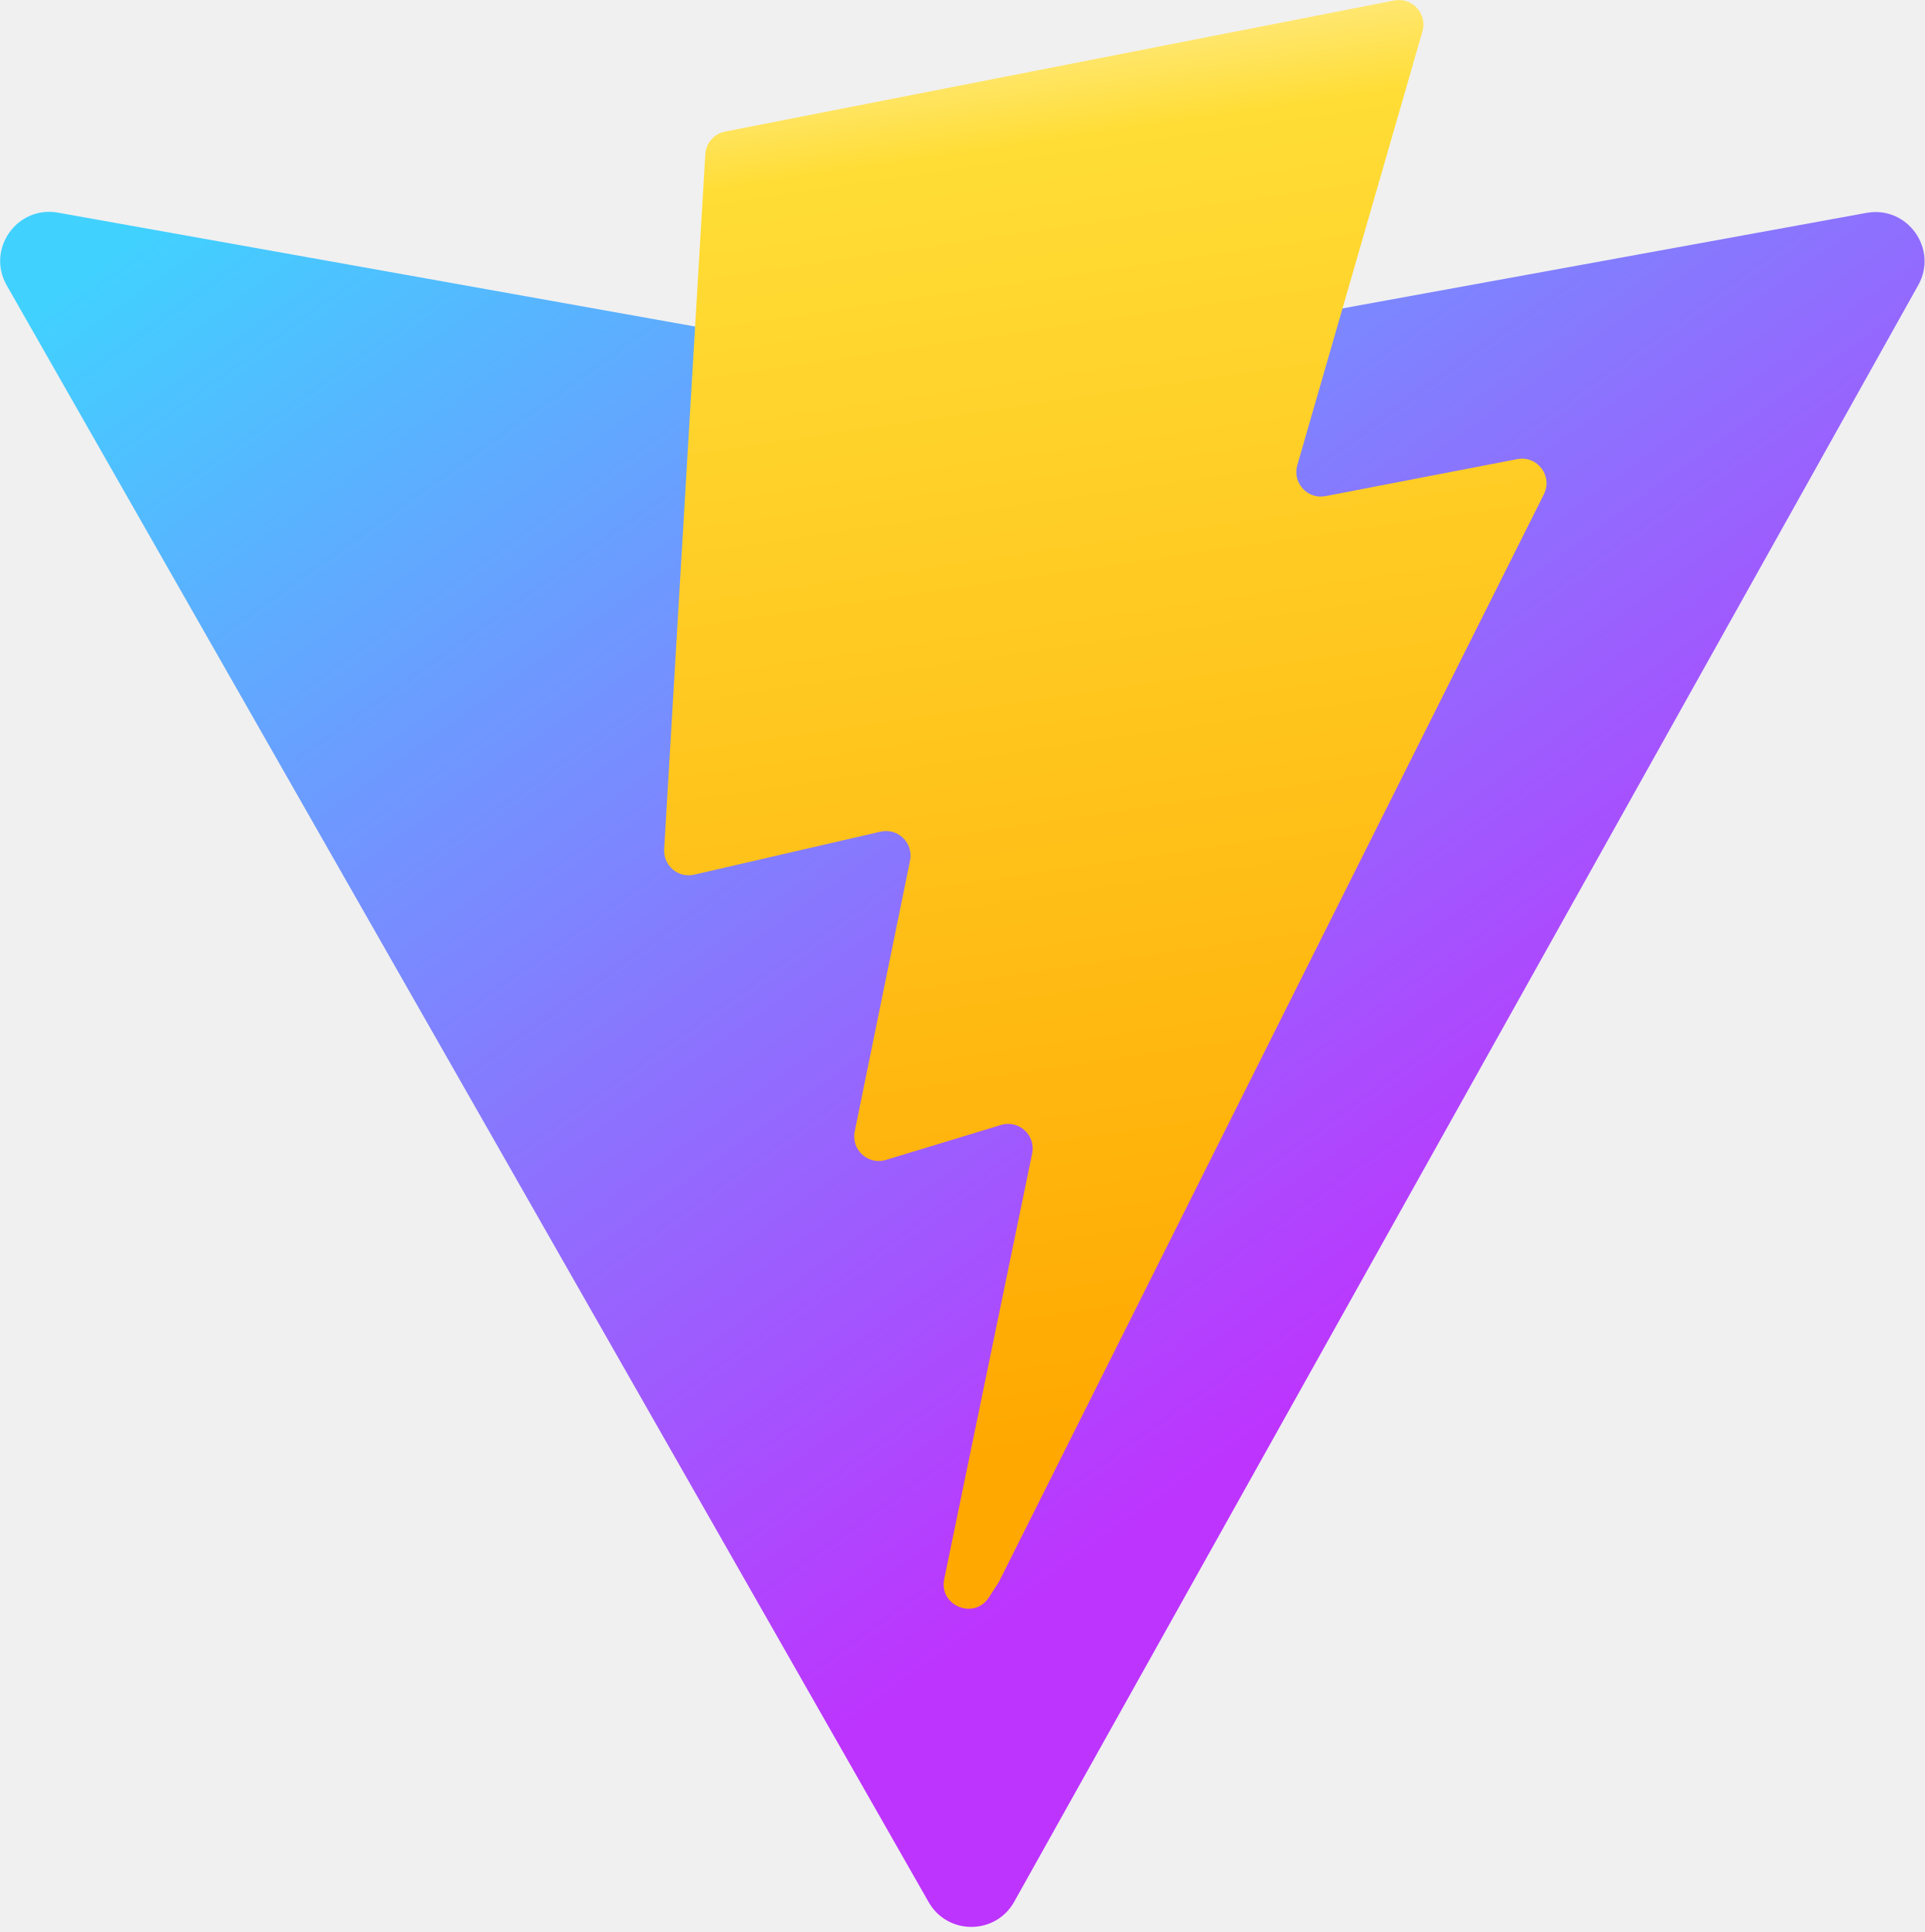
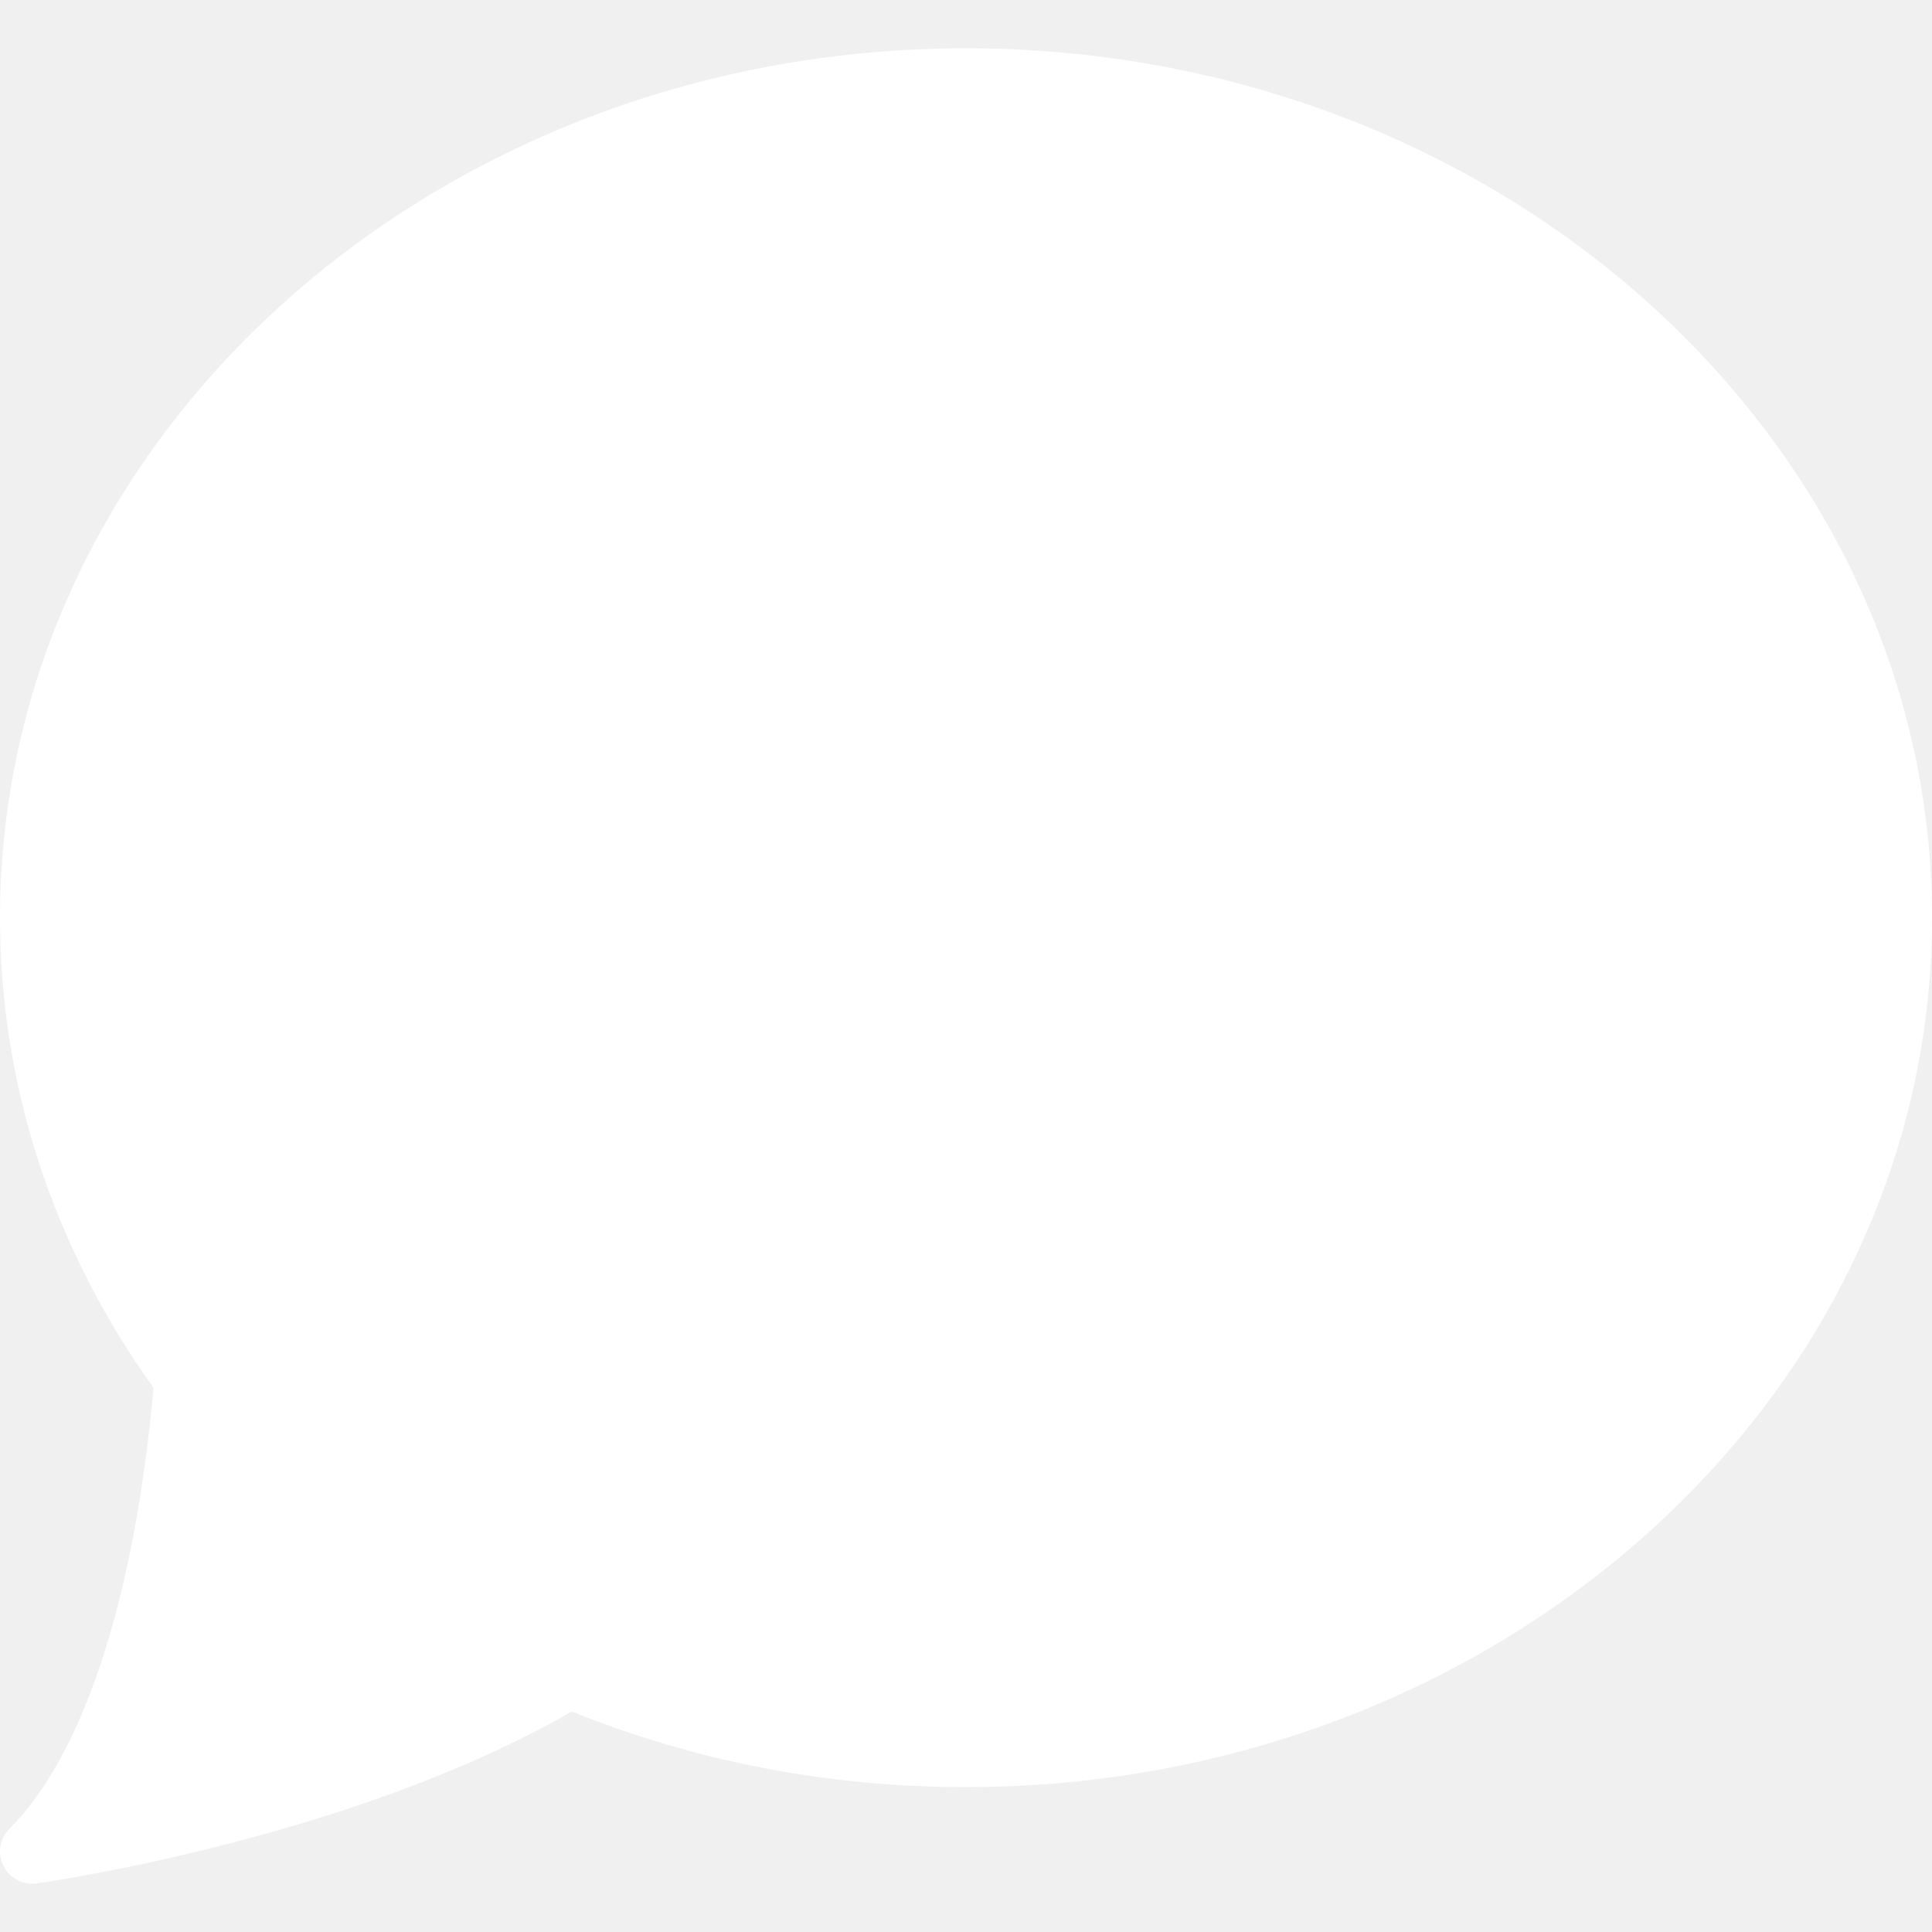
- <svg xmlns="http://www.w3.org/2000/svg" aria-hidden="true" role="img" class="iconify iconify--logos" width="31.88" height="32" preserveAspectRatio="xMidYMid meet" viewBox="0 0 256 257">
-   <defs>
-     <linearGradient id="IconifyId1813088fe1fbc01fb466" x1="-.828%" x2="57.636%" y1="7.652%" y2="78.411%">
-       <stop offset="0%" stop-color="#41D1FF" />
-       <stop offset="100%" stop-color="#BD34FE" />
-     </linearGradient>
-     <linearGradient id="IconifyId1813088fe1fbc01fb467" x1="43.376%" x2="50.316%" y1="2.242%" y2="89.03%">
-       <stop offset="0%" stop-color="#FFEA83" />
-       <stop offset="8.333%" stop-color="#FFDD35" />
-       <stop offset="100%" stop-color="#FFA800" />
-     </linearGradient>
-   </defs>
-   <path fill="url(#IconifyId1813088fe1fbc01fb466)" d="M255.153 37.938L134.897 252.976c-2.483 4.44-8.862 4.466-11.382.048L.875 37.958c-2.746-4.814 1.371-10.646 6.827-9.67l120.385 21.517a6.537 6.537 0 0 0 2.322-.004l117.867-21.483c5.438-.991 9.574 4.796 6.877 9.62Z" />
-   <path fill="url(#IconifyId1813088fe1fbc01fb467)" d="M185.432.063L96.44 17.501a3.268 3.268 0 0 0-2.634 3.014l-5.474 92.456a3.268 3.268 0 0 0 3.997 3.378l24.777-5.718c2.318-.535 4.413 1.507 3.936 3.838l-7.361 36.047c-.495 2.426 1.782 4.5 4.151 3.78l15.304-4.649c2.372-.72 4.652 1.36 4.15 3.788l-11.698 56.621c-.732 3.542 3.979 5.473 5.943 2.437l1.313-2.028l72.516-144.72c1.215-2.423-.88-5.186-3.54-4.672l-25.505 4.922c-2.396.462-4.435-1.77-3.759-4.114l16.646-57.705c.677-2.35-1.37-4.583-3.769-4.113Z" />
+ <svg xmlns="http://www.w3.org/2000/svg" fill="#ffffff" height="800px" width="800px" version="1.1" id="Capa_1" viewBox="0 0 60 60" xml:space="preserve">
+   <path d="M30,1.5c-16.542,0-30,12.112-30,27c0,5.205,1.647,10.246,4.768,14.604c-0.591,6.537-2.175,11.39-4.475,13.689   c-0.304,0.304-0.38,0.769-0.188,1.153C0.276,58.289,0.625,58.5,1,58.5c0.046,0,0.093-0.003,0.14-0.01   c0.405-0.057,9.813-1.412,16.617-5.338C21.622,54.711,25.738,55.5,30,55.5c16.542,0,30-12.112,30-27S46.542,1.5,30,1.5z" />
</svg>
